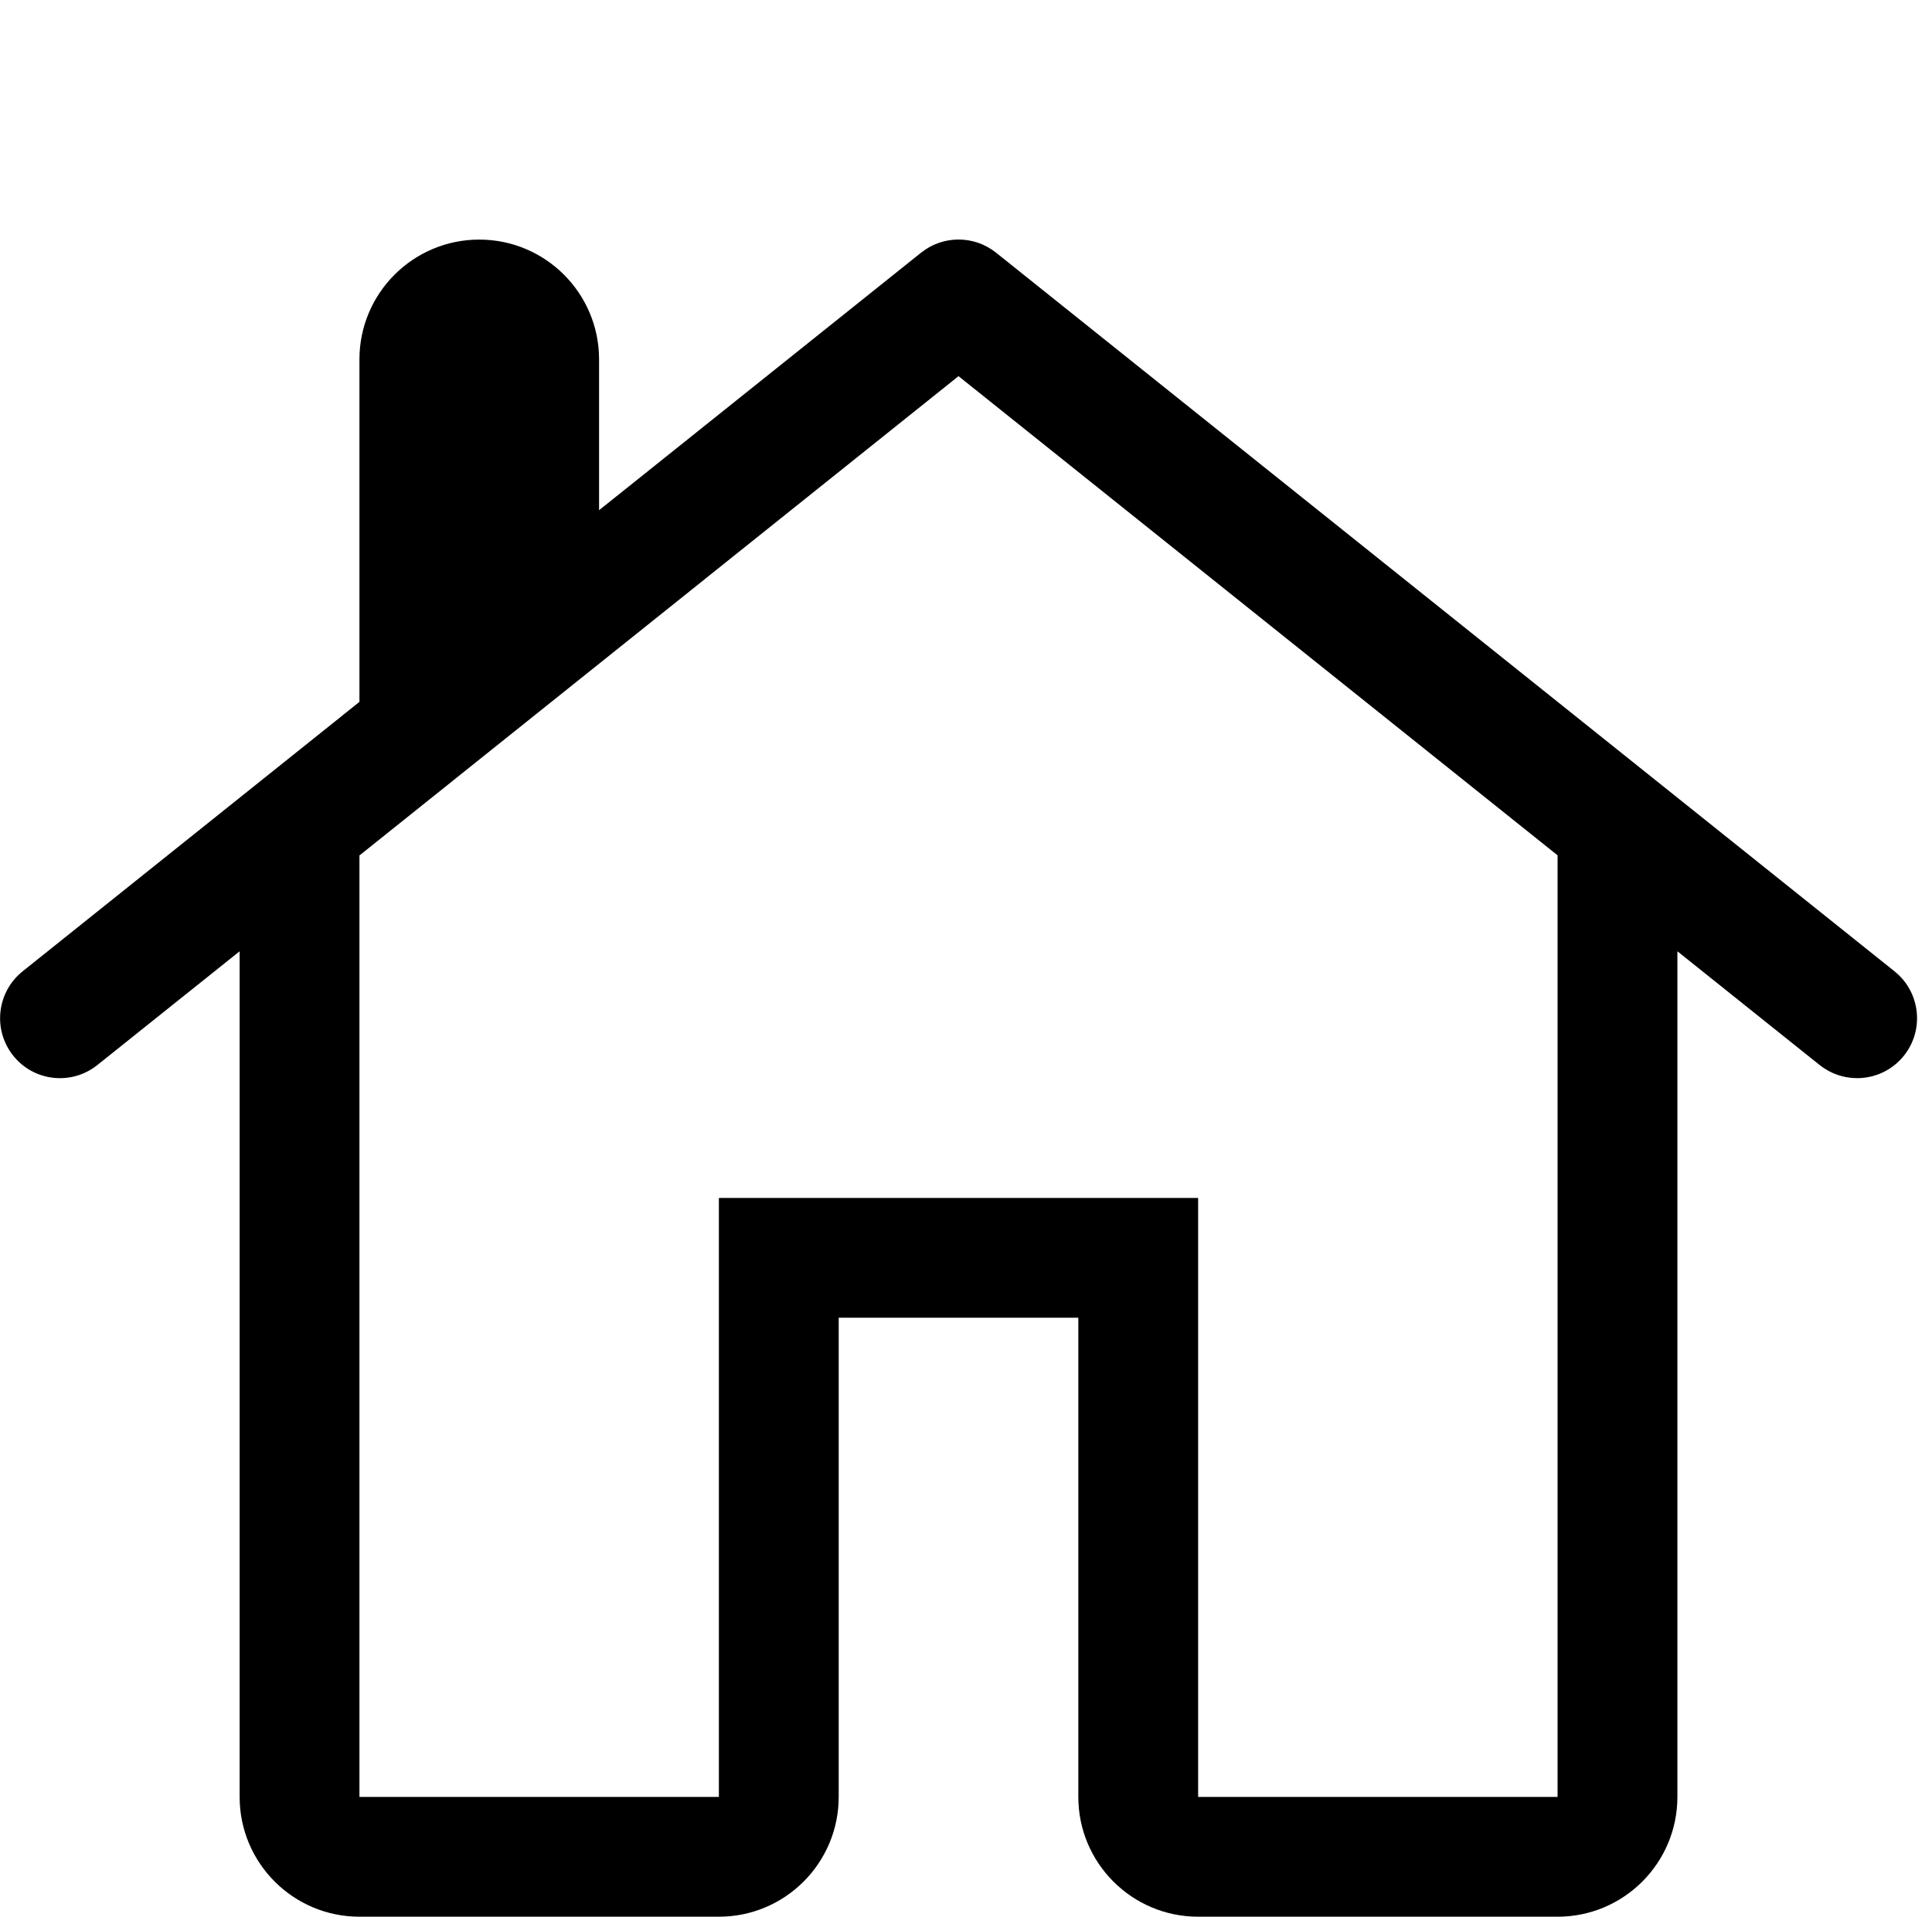
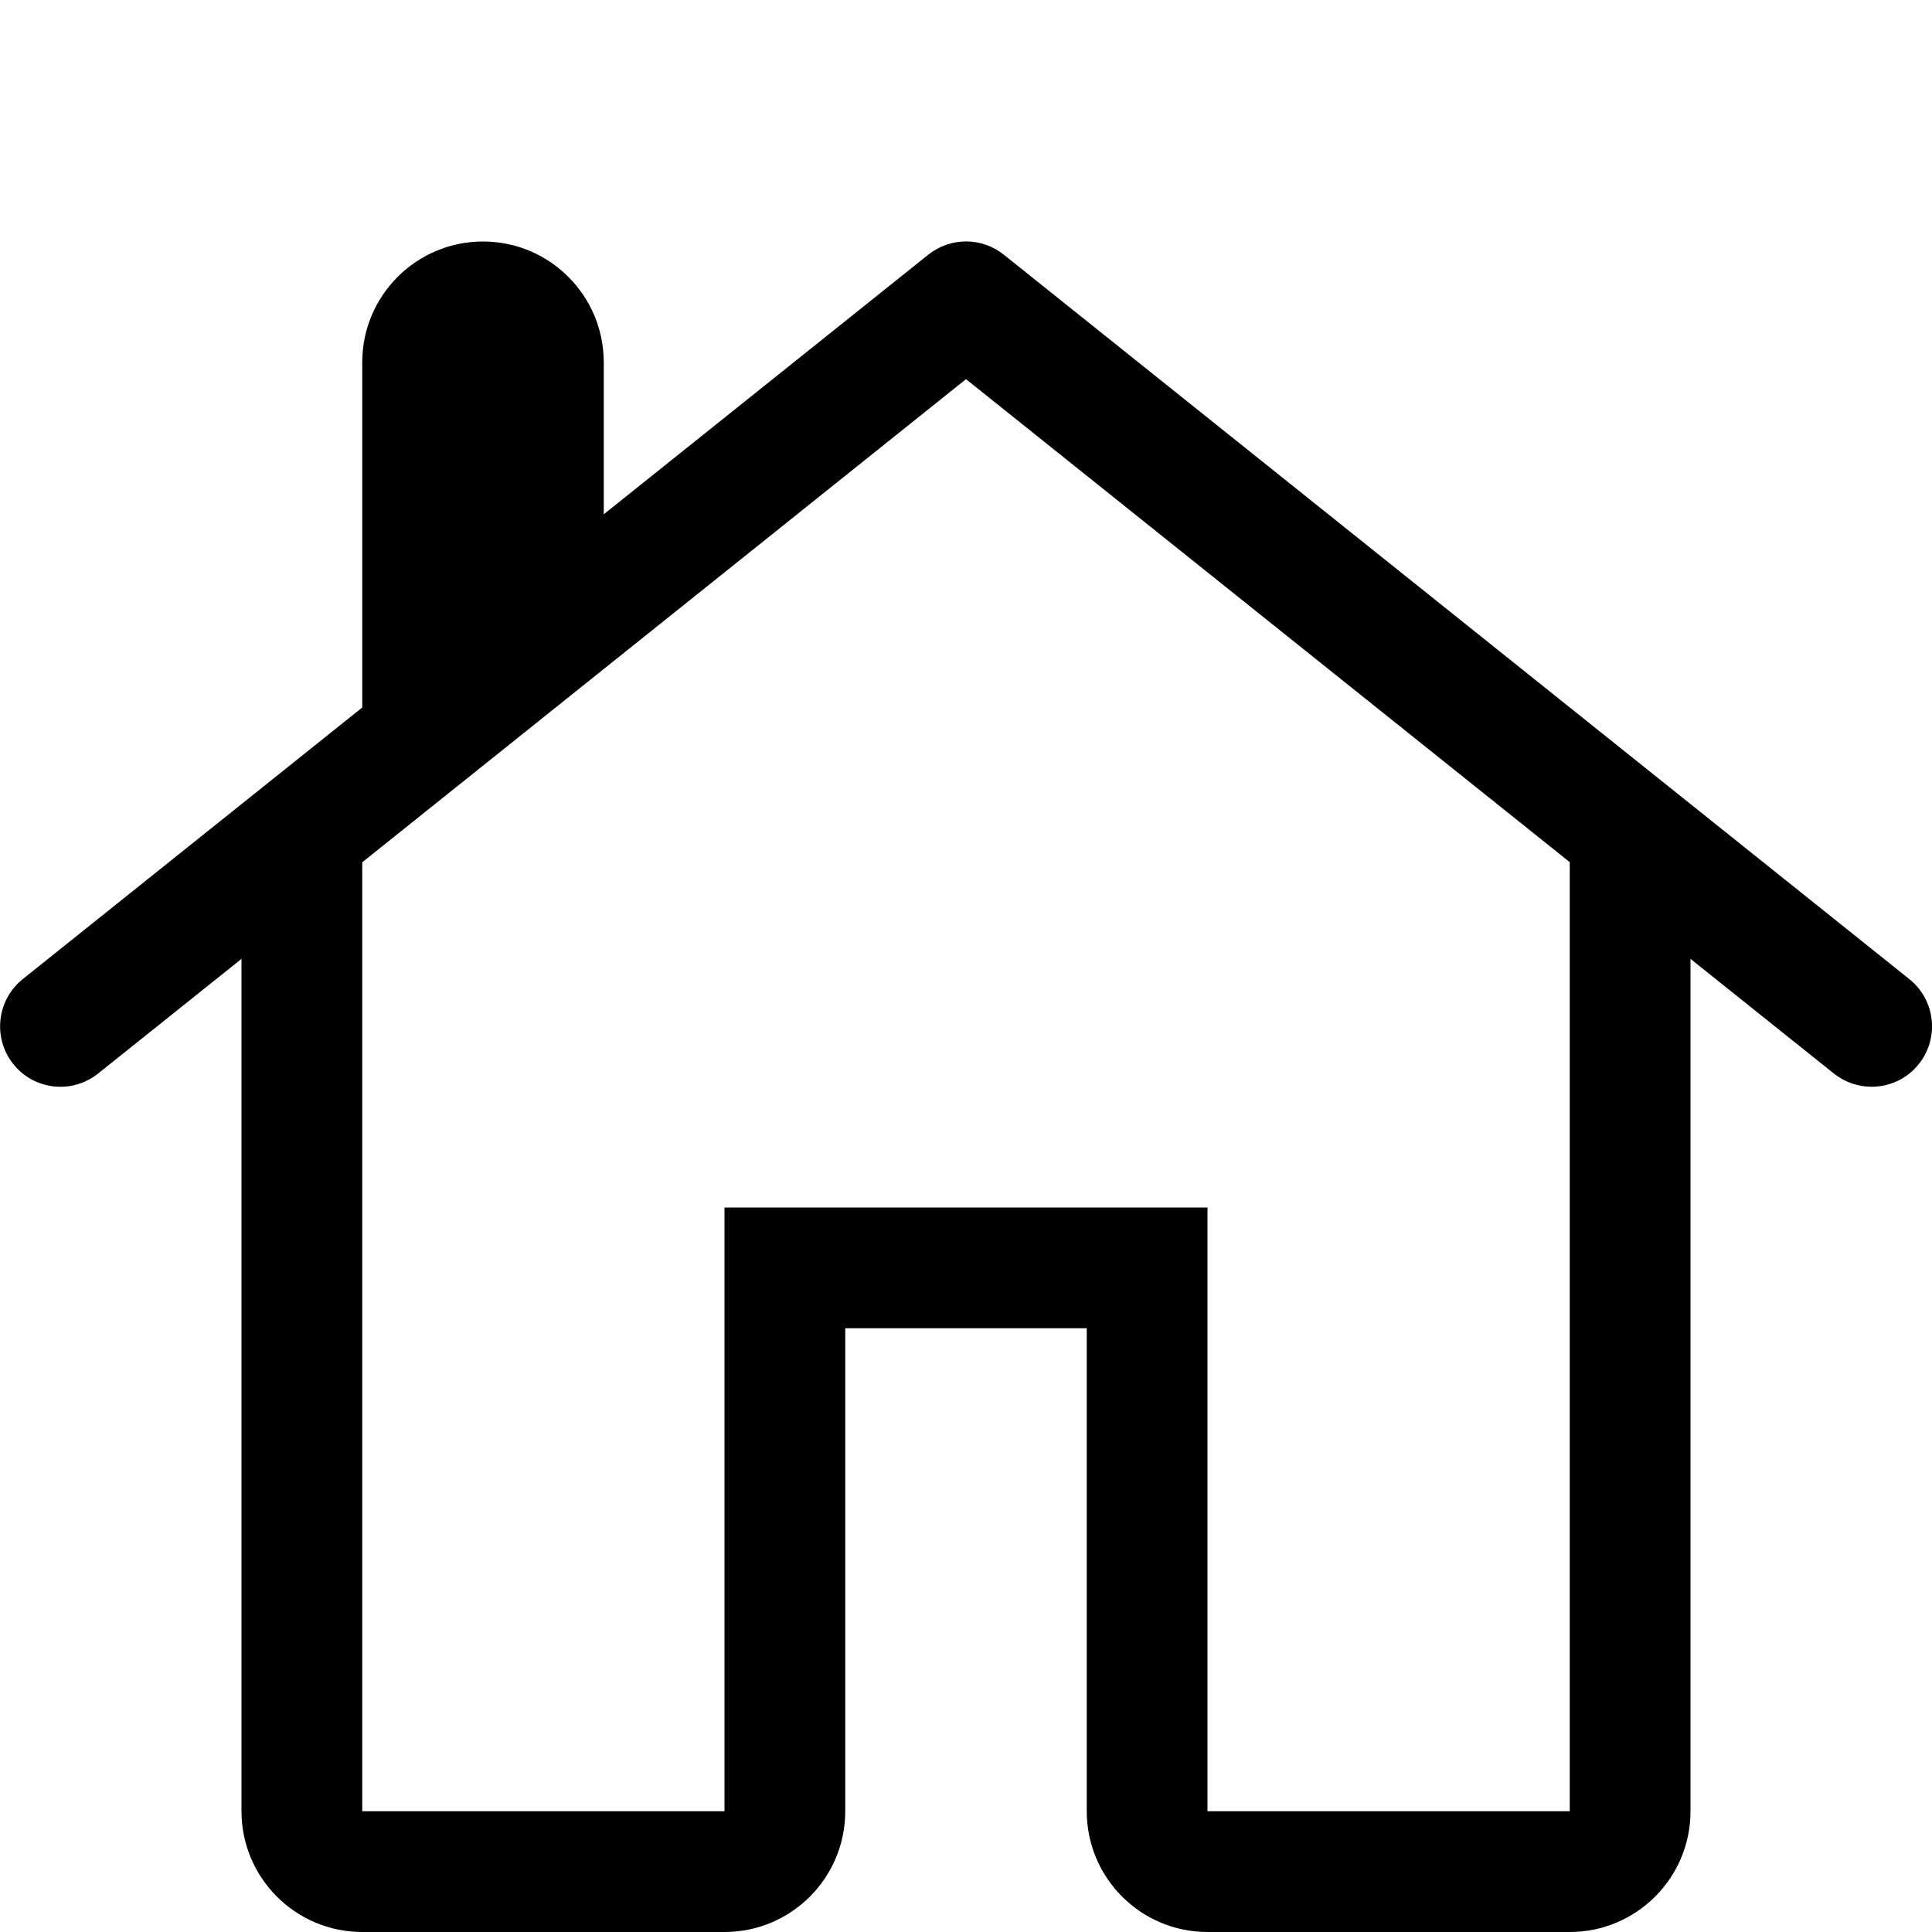
- <svg xmlns="http://www.w3.org/2000/svg" width="32.25" height="32" viewBox="0 0 32.25 32" fill="currentColor">
+ <svg xmlns="http://www.w3.org/2000/svg" viewBox="0 0 32 32" fill="currentColor">
  <g>
    <path d="M 1.624,17.782L 4,15.882L 4,30 c0,1.104, 0.896,2, 2,2l 6,0 c 1.104,0, 2-0.896, 2-2l0-8 l 4,0 l0,8 c0,1.104, 0.896,2, 2,2l 6,0 c 1.104,0, 2-0.896, 2-2L 28,15.882 l 2.376,1.9C 30.56,17.928, 30.78,18, 31,18c 0.294,0, 0.584-0.128, 0.782-0.376 c 0.344-0.432, 0.274-1.060-0.156-1.406l-15-12c-0.366-0.292-0.884-0.292-1.25,0L 10,8.518L 10,6 c0-1.104-0.896-2-2-2S 6,4.896, 6,6l0,5.718 l-5.624,4.5c-0.43,0.346-0.5,0.974-0.156,1.406C 0.564,18.056, 1.192,18.126, 1.624,17.782z M 16,6.28l 10,8L 26,30 l-6,0 l0-10 L 12,20 l0,10 L 6,30 L 6,14.282 L 16,6.28z " />
  </g>
</svg>
